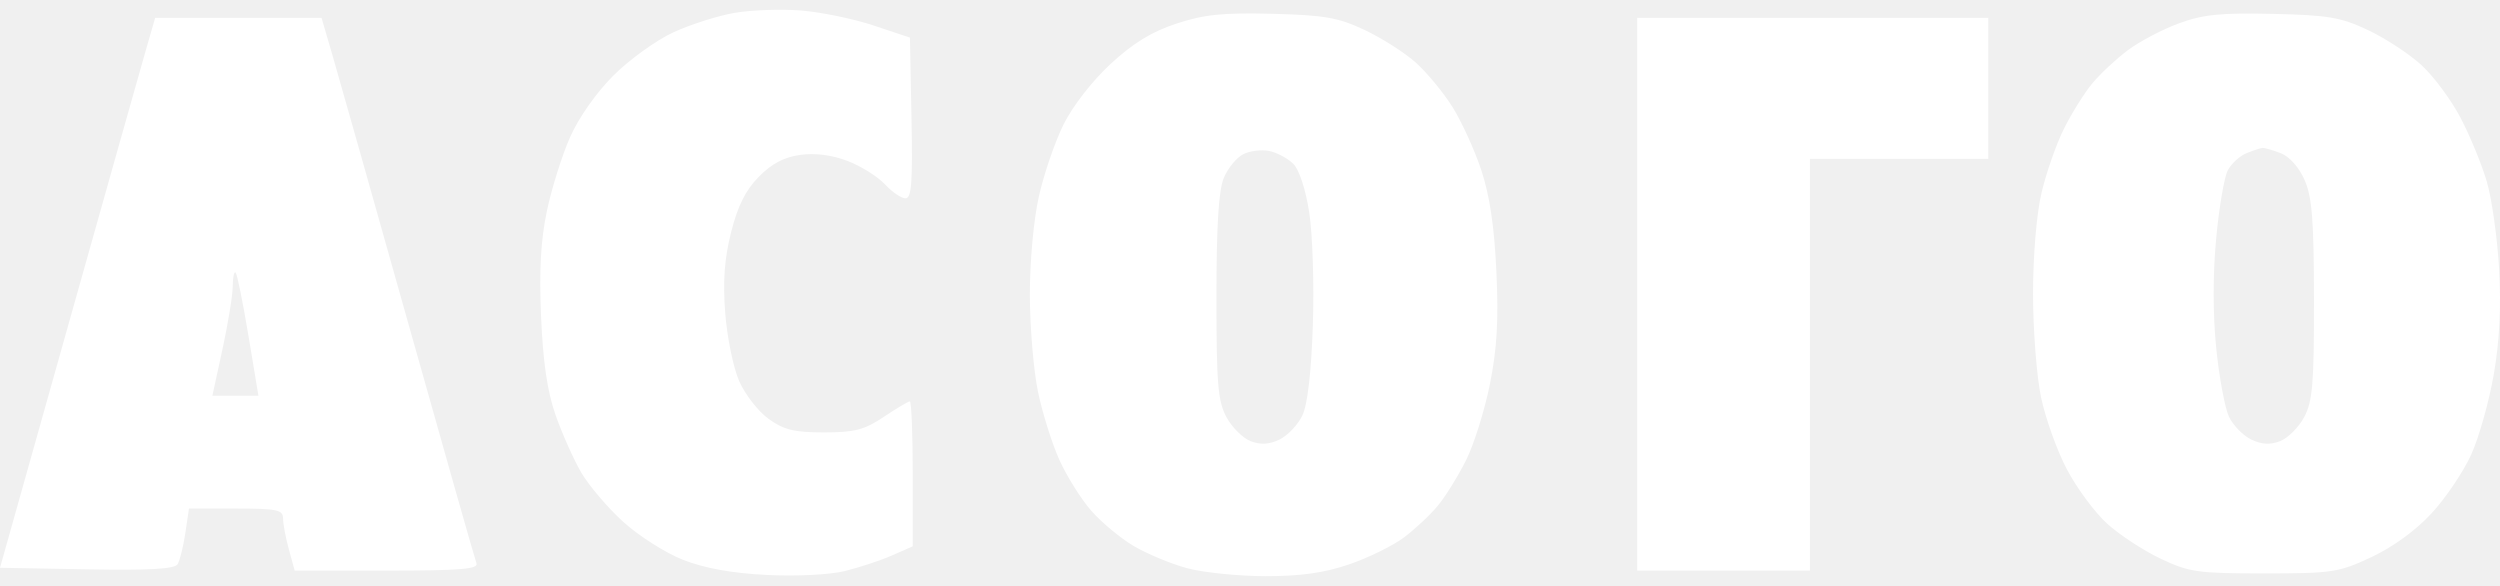
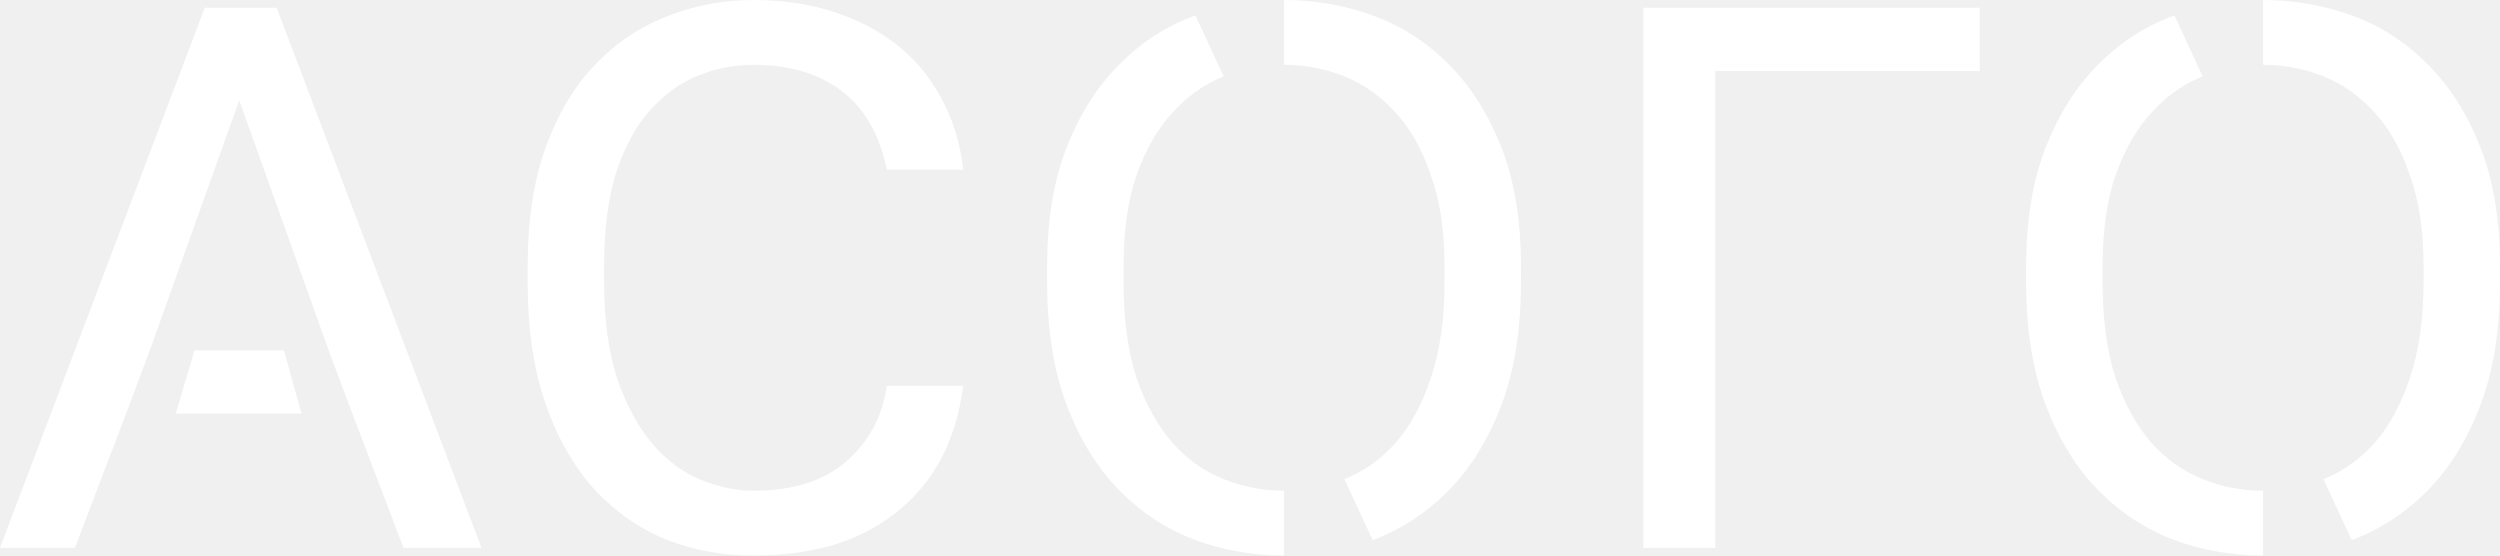
- <svg xmlns="http://www.w3.org/2000/svg" width="128" height="30" viewBox="0 0 128 30" fill="none">
-   <path fill-rule="evenodd" clip-rule="evenodd" d="M37.614 0.658C36.757 0.805 35.345 1.254 34.475 1.656C33.605 2.057 32.229 3.048 31.416 3.858C30.539 4.732 29.635 6.015 29.19 7.017C28.779 7.946 28.243 9.649 28.001 10.802C27.685 12.304 27.601 13.84 27.703 16.219C27.803 18.556 28.024 20.047 28.445 21.25C28.775 22.19 29.362 23.507 29.749 24.177C30.137 24.846 31.105 25.986 31.902 26.711C32.698 27.436 34.081 28.315 34.976 28.665C36.067 29.093 37.472 29.347 39.242 29.437C40.74 29.514 42.466 29.43 43.236 29.242C43.982 29.061 45.074 28.701 45.662 28.442L46.732 27.972V24.261C46.732 22.221 46.665 20.551 46.583 20.551C46.502 20.551 45.901 20.908 45.249 21.345C44.257 22.009 43.756 22.139 42.188 22.139C40.663 22.139 40.132 22.009 39.349 21.444C38.819 21.062 38.142 20.19 37.843 19.507C37.545 18.824 37.224 17.253 37.13 16.015C37.007 14.384 37.09 13.248 37.433 11.887C37.772 10.543 38.174 9.738 38.85 9.051C39.513 8.376 40.147 8.043 40.983 7.929C41.752 7.825 42.608 7.937 43.41 8.247C44.091 8.51 44.947 9.047 45.312 9.44C45.677 9.833 46.149 10.155 46.362 10.155C46.672 10.155 46.732 9.346 46.668 6.04L46.589 1.924L44.735 1.307C43.715 0.967 42.046 0.621 41.026 0.539C40.005 0.456 38.47 0.51 37.614 0.658ZM60.231 1.209C58.966 1.625 58.01 2.212 56.859 3.276C55.924 4.141 54.919 5.436 54.452 6.375C54.012 7.263 53.443 8.924 53.188 10.067C52.919 11.27 52.726 13.4 52.729 15.121C52.732 16.758 52.92 18.985 53.147 20.07C53.374 21.156 53.867 22.721 54.241 23.549C54.615 24.376 55.343 25.54 55.859 26.134C56.375 26.729 57.355 27.546 58.037 27.951C58.72 28.356 59.954 28.869 60.78 29.092C61.606 29.315 63.41 29.498 64.788 29.5C66.583 29.503 67.796 29.332 69.066 28.899C70.041 28.567 71.302 27.95 71.869 27.527C72.435 27.105 73.222 26.37 73.615 25.894C74.01 25.417 74.662 24.365 75.066 23.556C75.47 22.747 76.018 20.995 76.284 19.664C76.648 17.849 76.731 16.41 76.616 13.916C76.51 11.607 76.273 10.013 75.842 8.711C75.5 7.678 74.834 6.22 74.362 5.47C73.889 4.72 73.039 3.694 72.471 3.189C71.903 2.685 70.727 1.937 69.856 1.529C68.51 0.896 67.805 0.774 65.135 0.706C62.612 0.643 61.651 0.741 60.231 1.209ZM111.553 1.198C110.719 1.505 109.55 2.12 108.955 2.563C108.361 3.006 107.538 3.772 107.128 4.267C106.717 4.76 106.06 5.813 105.667 6.605C105.273 7.397 104.758 8.877 104.521 9.894C104.268 10.982 104.091 13.11 104.091 15.064C104.092 16.891 104.276 19.265 104.501 20.34C104.726 21.415 105.321 23.075 105.823 24.027C106.324 24.98 107.246 26.227 107.871 26.798C108.496 27.37 109.728 28.179 110.61 28.598C112.085 29.298 112.512 29.359 115.923 29.359C119.408 29.359 119.74 29.309 121.411 28.527C122.512 28.013 123.688 27.157 124.498 26.28C125.218 25.501 126.131 24.148 126.527 23.272C126.923 22.396 127.443 20.549 127.682 19.166C127.979 17.446 128.064 15.741 127.953 13.765C127.864 12.176 127.58 10.162 127.322 9.288C127.064 8.415 126.462 6.95 125.982 6.034C125.503 5.118 124.6 3.901 123.975 3.33C123.35 2.759 122.118 1.952 121.236 1.537C119.844 0.883 119.198 0.773 116.351 0.71C113.688 0.651 112.784 0.743 111.553 1.198ZM7.465 2.574C7.201 3.488 5.414 9.823 3.493 16.652L0 29.07L4.442 29.15C7.646 29.208 8.942 29.134 9.094 28.886C9.209 28.696 9.387 27.978 9.49 27.29L9.675 26.038H12.083C14.185 26.038 14.491 26.102 14.492 26.543C14.493 26.822 14.627 27.536 14.791 28.132L15.088 29.215H19.813C23.598 29.215 24.509 29.139 24.394 28.835C24.315 28.627 22.754 23.136 20.926 16.634C19.097 10.132 17.345 3.935 17.032 2.863L16.463 0.914H12.204H7.944L7.465 2.574ZM83.824 15.064V29.215H88.247H92.669V18.674V8.133H97.234H101.8V4.524V0.914H92.812H83.824V15.064ZM66.216 8.387C66.522 8.69 66.85 9.695 67.035 10.896C67.205 11.997 67.287 14.588 67.218 16.652C67.136 19.082 66.947 20.711 66.682 21.27C66.456 21.745 65.931 22.299 65.516 22.501C64.986 22.758 64.543 22.784 64.034 22.588C63.635 22.434 63.077 21.881 62.795 21.358C62.355 20.542 62.282 19.667 62.282 15.209C62.282 11.549 62.394 9.743 62.659 9.107C62.867 8.61 63.316 8.063 63.658 7.893C64 7.722 64.6 7.649 64.993 7.732C65.385 7.814 65.936 8.109 66.216 8.387ZM116.774 7.843C117.219 8.014 117.712 8.568 117.995 9.215C118.379 10.09 118.471 11.274 118.476 15.353C118.48 19.659 118.406 20.548 117.973 21.358C117.694 21.881 117.138 22.434 116.739 22.588C116.23 22.784 115.787 22.758 115.257 22.501C114.842 22.299 114.332 21.775 114.123 21.335C113.915 20.896 113.622 19.317 113.471 17.827C113.298 16.116 113.296 14.053 113.466 12.23C113.613 10.643 113.882 9.064 114.062 8.722C114.243 8.38 114.672 7.986 115.014 7.847C115.357 7.707 115.726 7.584 115.833 7.574C115.941 7.564 116.364 7.685 116.774 7.843ZM12.719 17.181L13.232 20.262H12.052H10.873L11.391 17.88C11.676 16.569 11.912 15.118 11.916 14.655C11.919 14.192 11.986 13.878 12.065 13.956C12.143 14.036 12.437 15.487 12.719 17.181Z" fill="white" />
+ <svg xmlns="http://www.w3.org/2000/svg" width="126" height="28" viewBox="0 0 126 28" fill="none">
+   <path d="M37.957 28C36.442 28 35.004 27.741 33.643 27.222C32.282 26.678 31.075 25.848 30.022 24.733C28.969 23.593 28.134 22.154 27.518 20.417C26.902 18.68 26.594 16.606 26.594 14.194V13.417C26.594 11.083 26.902 9.074 27.518 7.389C28.134 5.704 28.969 4.317 30.022 3.228C31.075 2.139 32.282 1.335 33.643 0.817C35.004 0.272 36.442 0 37.957 0C39.421 0 40.756 0.194 41.963 0.583C43.196 0.972 44.274 1.53 45.199 2.256C46.123 2.981 46.868 3.876 47.433 4.939C48.023 6.002 48.396 7.207 48.55 8.556H44.698C44.338 6.793 43.581 5.47 42.425 4.589C41.27 3.707 39.78 3.267 37.957 3.267C37.007 3.267 36.082 3.448 35.184 3.811C34.285 4.174 33.476 4.757 32.757 5.561C32.063 6.339 31.498 7.376 31.062 8.672C30.651 9.969 30.446 11.55 30.446 13.417V14.194C30.446 16.165 30.677 17.824 31.139 19.172C31.601 20.494 32.192 21.57 32.911 22.4C33.63 23.23 34.439 23.826 35.338 24.189C36.236 24.552 37.109 24.733 37.957 24.733C39.96 24.733 41.526 24.241 42.656 23.256C43.786 22.27 44.467 21 44.698 19.444H48.55C48.344 20.948 47.934 22.244 47.317 23.333C46.701 24.396 45.918 25.278 44.968 25.978C44.043 26.678 42.977 27.196 41.77 27.533C40.589 27.844 39.318 28 37.957 28Z" fill="white" />
+   <path d="M82.829 0.389H99.778V3.578H86.45V27.611H82.829V0.389Z" fill="white" />
+   <path fill-rule="evenodd" clip-rule="evenodd" d="M20.338 27.611L17.758 20.844L16.564 17.656L12.057 5.056L7.55 17.656L6.356 20.844L3.775 27.611H0L10.323 0.389H13.944L24.267 27.611H20.338ZM14.31 17.656H12.057H9.803L8.86 20.844H12.057H15.195L14.31 17.656Z" fill="white" />
+   <path fill-rule="evenodd" clip-rule="evenodd" d="M64.716 28C63.175 28 61.686 27.741 60.248 27.222C58.81 26.678 57.539 25.848 56.434 24.733C55.33 23.619 54.444 22.193 53.776 20.456C53.109 18.718 52.775 16.631 52.775 14.194V13.417C52.775 11.083 53.109 9.074 53.776 7.389C54.444 5.704 55.33 4.317 56.434 3.228C57.539 2.113 58.81 1.296 60.248 0.778L61.673 3.85C60.697 4.239 59.837 4.848 59.092 5.678C58.347 6.481 57.744 7.531 57.282 8.828C56.845 10.098 56.627 11.628 56.627 13.417V14.194C56.627 16.087 56.845 17.707 57.282 19.056C57.744 20.378 58.347 21.467 59.092 22.322C59.837 23.152 60.697 23.761 61.673 24.15C62.649 24.539 63.663 24.733 64.716 24.733V28ZM67.759 3.85C66.783 3.461 65.769 3.267 64.716 3.267V0C66.257 0 67.746 0.259 69.184 0.778C70.623 1.296 71.894 2.113 72.998 3.228C74.102 4.317 74.988 5.704 75.656 7.389C76.323 9.074 76.657 11.083 76.657 13.417V14.194C76.657 16.631 76.323 18.718 75.656 20.456C74.988 22.193 74.102 23.619 72.998 24.733C71.894 25.848 70.623 26.678 69.184 27.222L67.759 24.15C68.735 23.761 69.595 23.152 70.34 22.322C71.085 21.467 71.675 20.378 72.112 19.056C72.574 17.707 72.805 16.087 72.805 14.194V13.417C72.805 11.628 72.574 10.098 72.112 8.828C71.675 7.531 71.085 6.481 70.34 5.678C69.595 4.848 68.735 4.239 67.759 3.85Z" fill="white" />
+   <path fill-rule="evenodd" clip-rule="evenodd" d="M114.059 28C112.518 28 111.029 27.741 109.591 27.222C108.153 26.678 106.881 25.848 105.777 24.733C104.673 23.619 103.787 22.193 103.119 20.456C102.452 18.718 102.118 16.631 102.118 14.194V13.417C102.118 11.083 102.452 9.074 103.119 7.389C103.787 5.704 104.673 4.317 105.777 3.228C106.881 2.113 108.153 1.296 109.591 0.778L111.016 3.85C110.04 4.239 109.18 4.848 108.435 5.678C107.69 6.481 107.087 7.531 106.625 8.828C106.188 10.098 105.97 11.628 105.97 13.417V14.194C105.97 16.087 106.188 17.707 106.625 19.056C107.087 20.378 107.69 21.467 108.435 22.322C109.18 23.152 110.04 23.761 111.016 24.15C111.992 24.539 113.006 24.733 114.059 24.733V28ZM117.102 3.85C116.126 3.461 115.112 3.267 114.059 3.267V0C115.6 0 117.089 0.259 118.527 0.778C119.965 1.296 121.236 2.113 122.341 3.228C123.445 4.317 124.331 5.704 124.998 7.389C125.666 9.074 126 11.083 126 13.417V14.194C126 16.631 125.666 18.718 124.998 20.456C124.331 22.193 123.445 23.619 122.341 24.733C121.236 25.848 119.965 26.678 118.527 27.222L117.102 24.15C118.078 23.761 118.938 23.152 119.683 22.322C120.427 21.467 121.018 20.378 121.455 19.056C121.917 17.707 122.148 16.087 122.148 14.194V13.417C122.148 11.628 121.917 10.098 121.455 8.828C121.018 7.531 120.427 6.481 119.683 5.678C118.938 4.848 118.078 4.239 117.102 3.85Z" fill="white" />
</svg>
